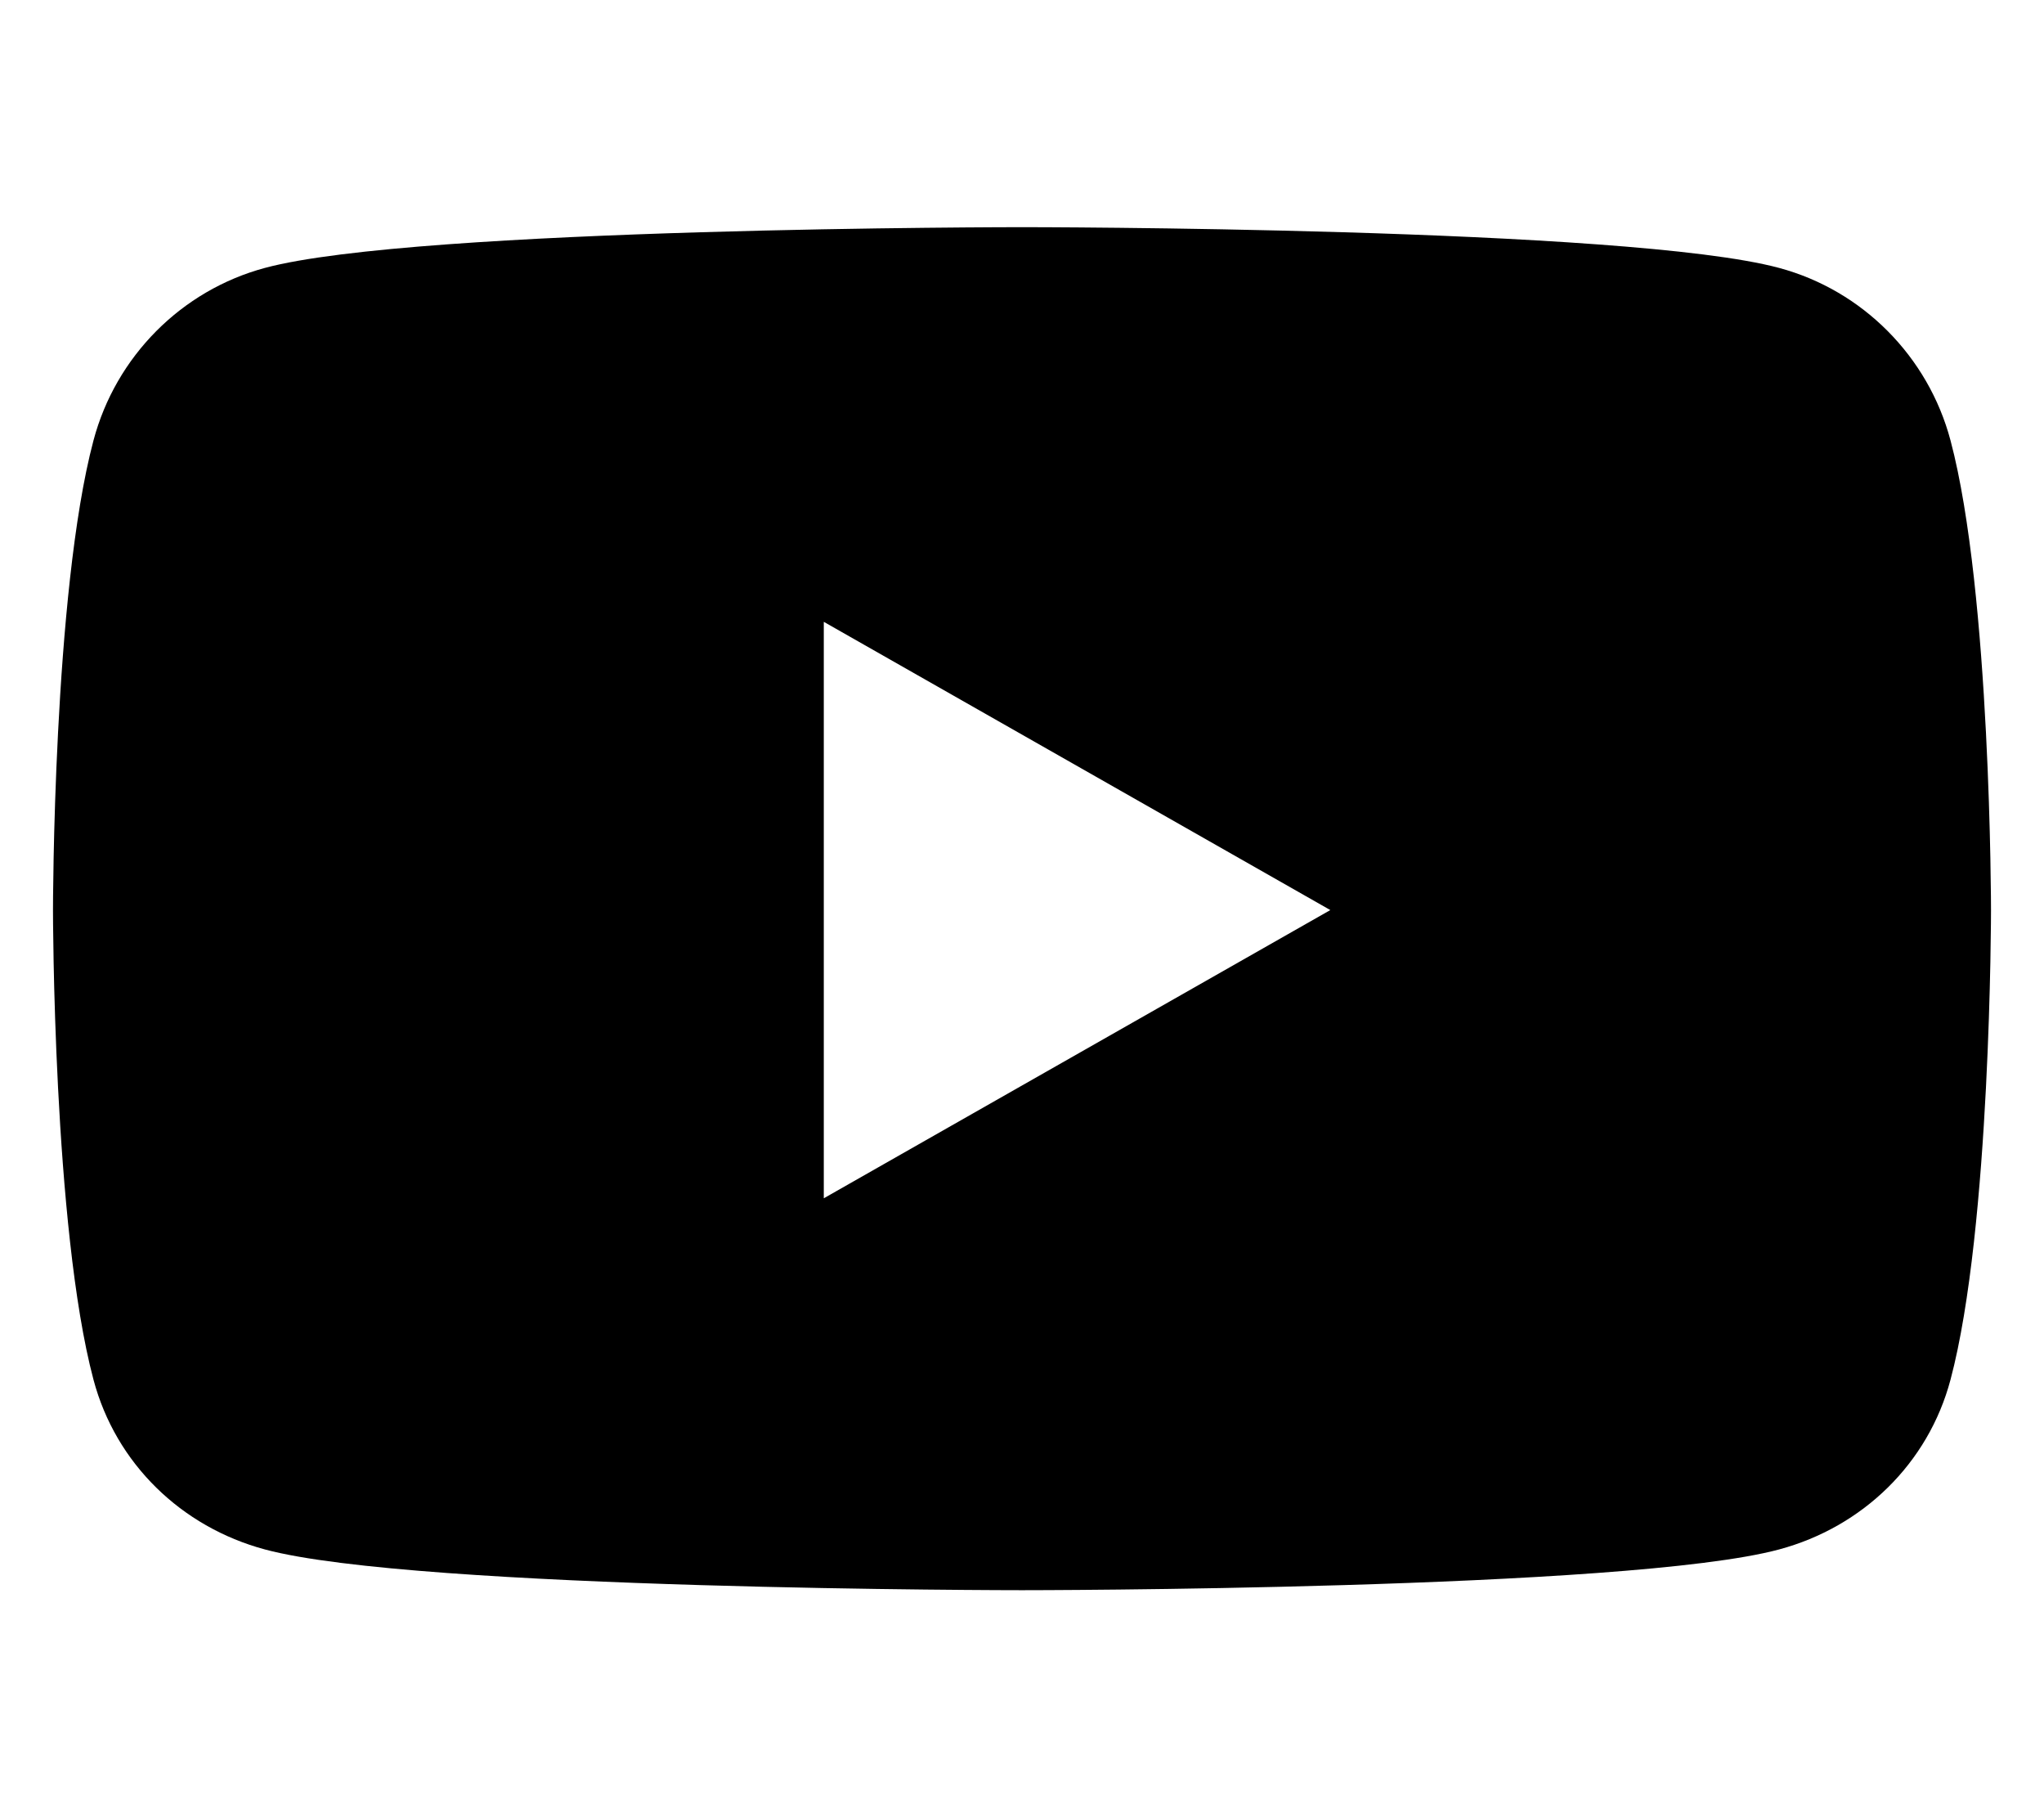
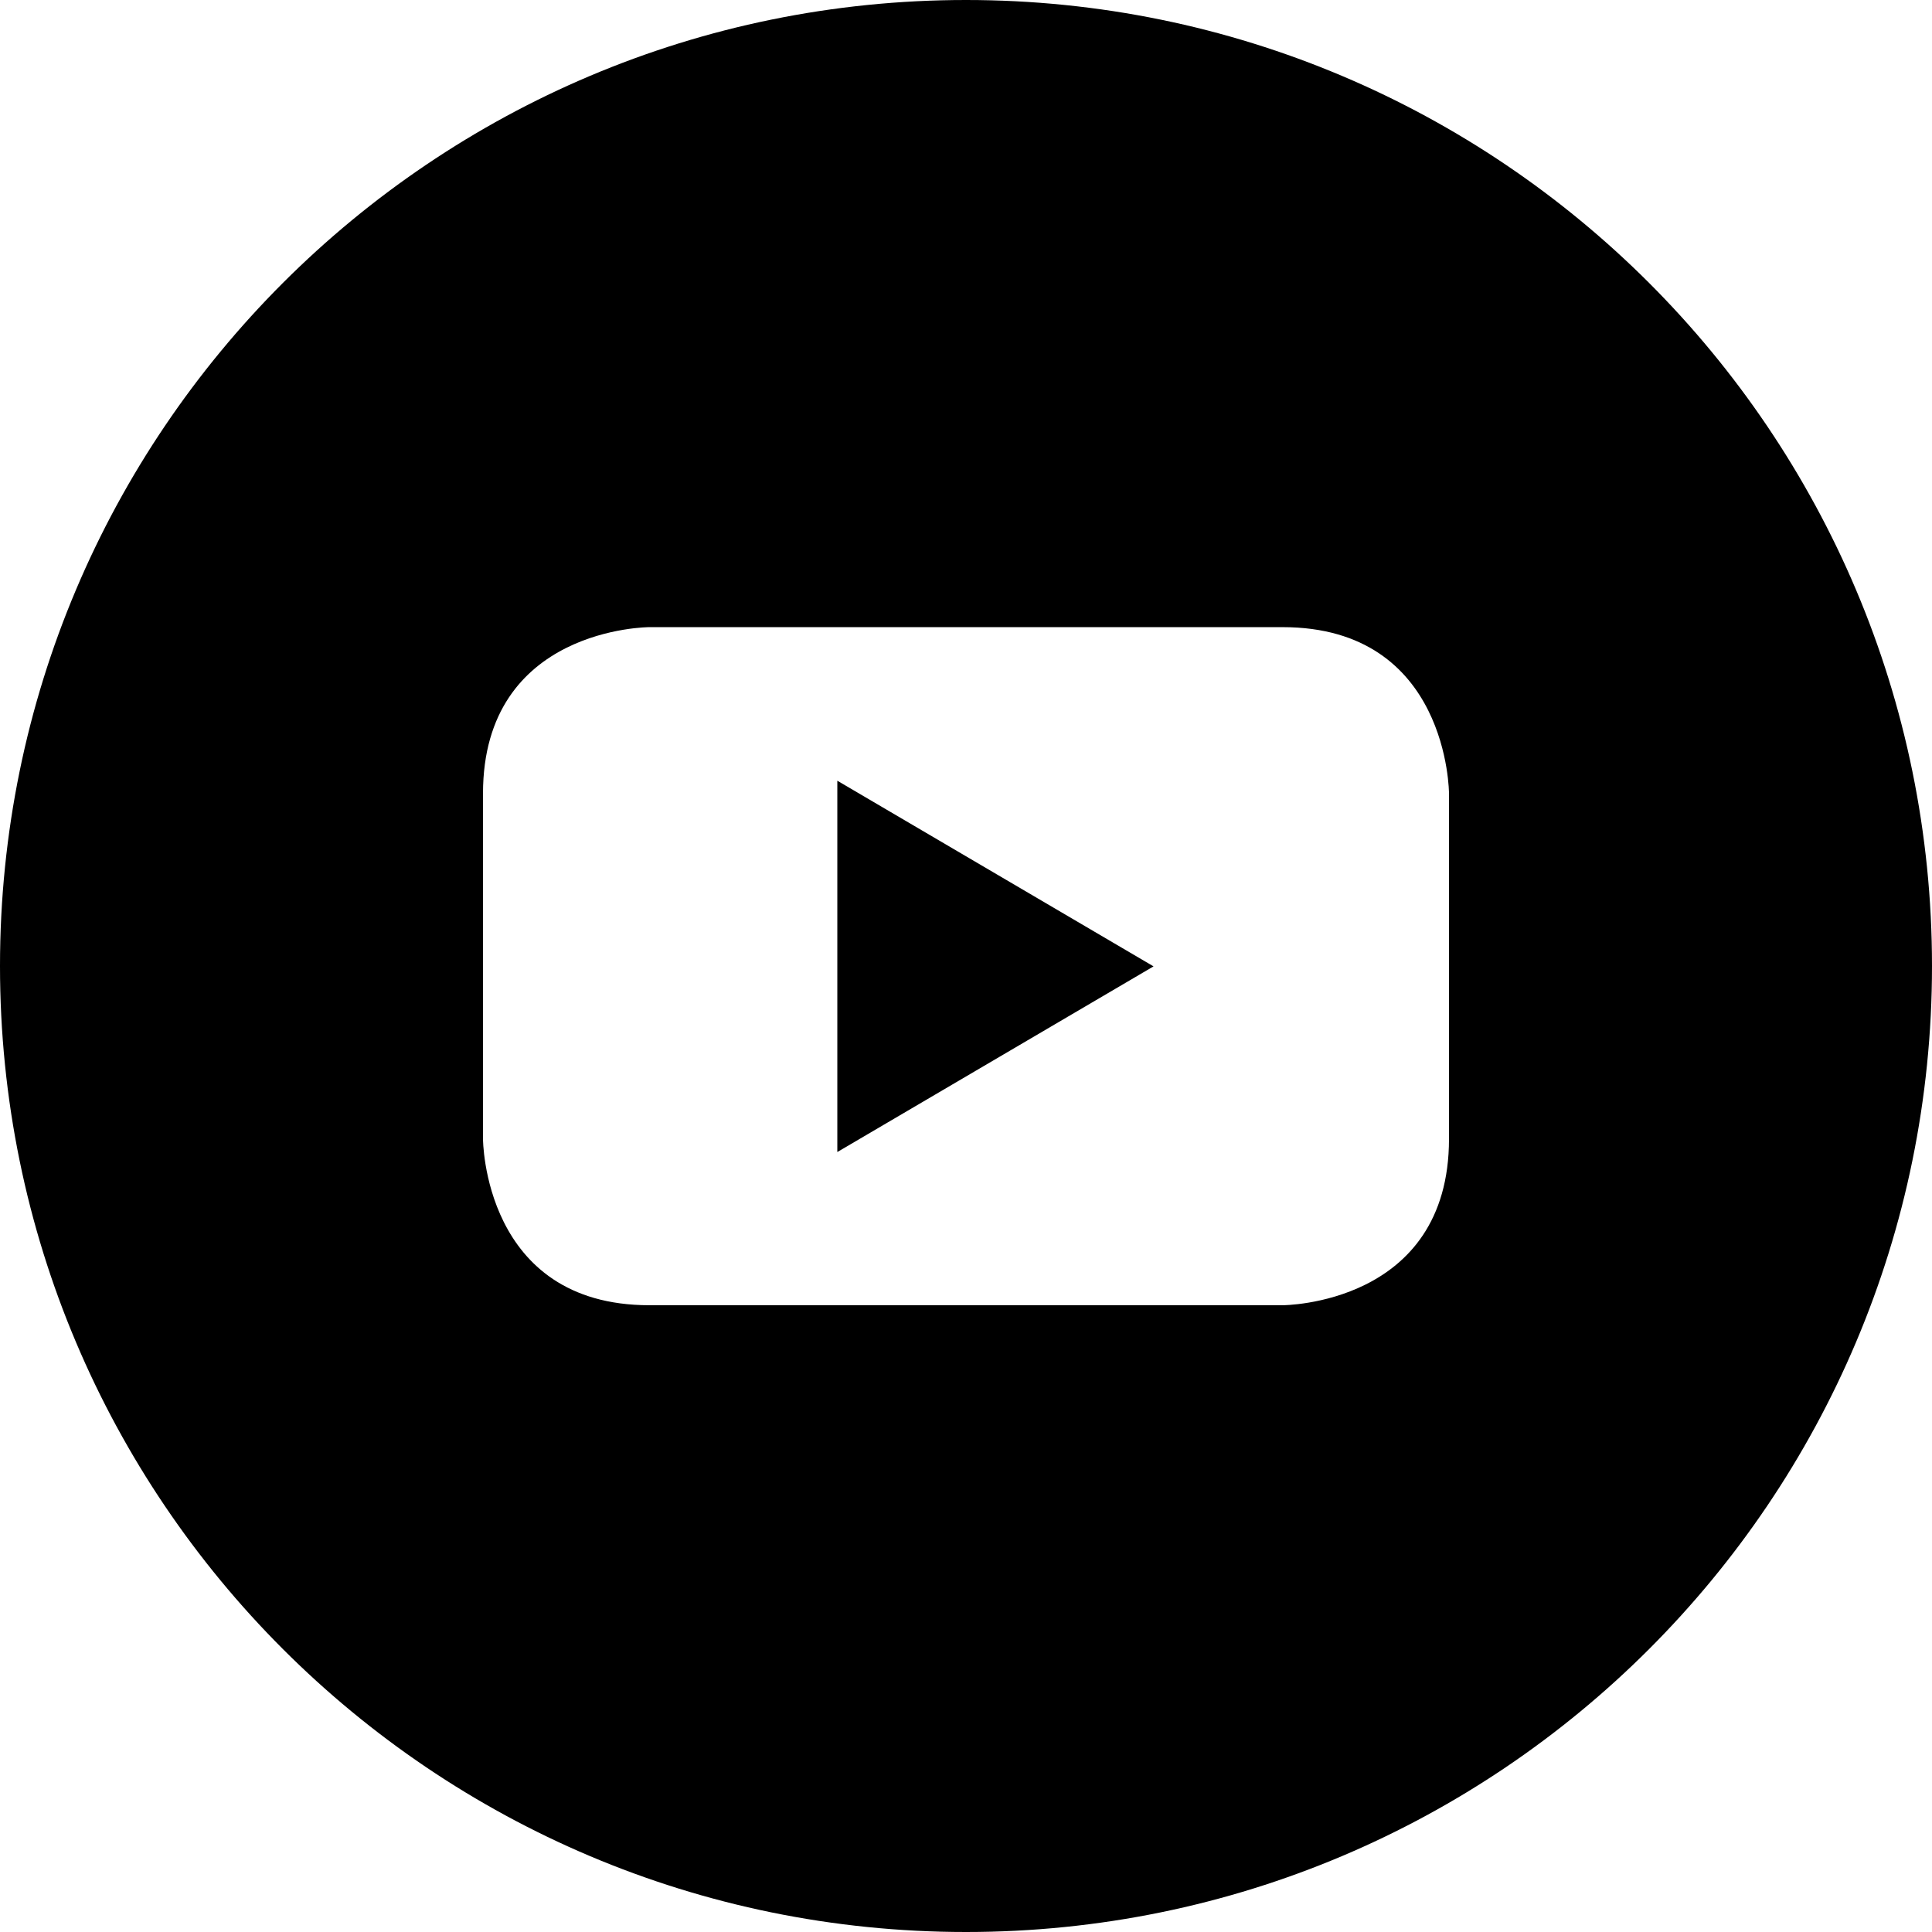
- <svg xmlns="http://www.w3.org/2000/svg" height="1em" viewBox="0 0 576 512">
-   <path d="M549.655 124.083c-6.281-23.65-24.787-42.276-48.284-48.597C458.781 64 288 64 288 64S117.22 64 74.629 75.486c-23.497 6.322-42.003 24.947-48.284 48.597-11.412 42.867-11.412 132.305-11.412 132.305s0 89.438 11.412 132.305c6.281 23.65 24.787 41.5 48.284 47.821C117.22 448 288 448 288 448s170.78 0 213.371-11.486c23.497-6.321 42.003-24.171 48.284-47.821 11.412-42.867 11.412-132.305 11.412-132.305s0-89.438-11.412-132.305zm-317.51 213.508V175.185l142.739 81.205-142.739 81.201z" />
+ <svg xmlns="http://www.w3.org/2000/svg" fill="#000000" height="200px" width="200px" version="1.1" id="Layer_1" viewBox="-143 145 512 512" xml:space="preserve">
+   <g id="SVGRepo_bgCarrier" stroke-width="0" />
+   <g id="SVGRepo_tracerCarrier" stroke-linecap="round" stroke-linejoin="round" />
+   <g id="SVGRepo_iconCarrier">
+     <g>
+       <polygon points="78.9,450.3 162.7,401.1 78.9,351.9 " />
+       <path d="M113,145c-141.4,0-256,114.6-256,256s114.6,256,256,256s256-114.6,256-256S254.4,145,113,145z M241,446.8L241,446.8 c0,44.1-44.1,44.1-44.1,44.1H29.1c-44.1,0-44.1-44.1-44.1-44.1v-91.5c0-44.1,44.1-44.1,44.1-44.1h167.8c44.1,0,44.1,44.1,44.1,44.1 V446.8z" />
+     </g>
+   </g>
</svg>
